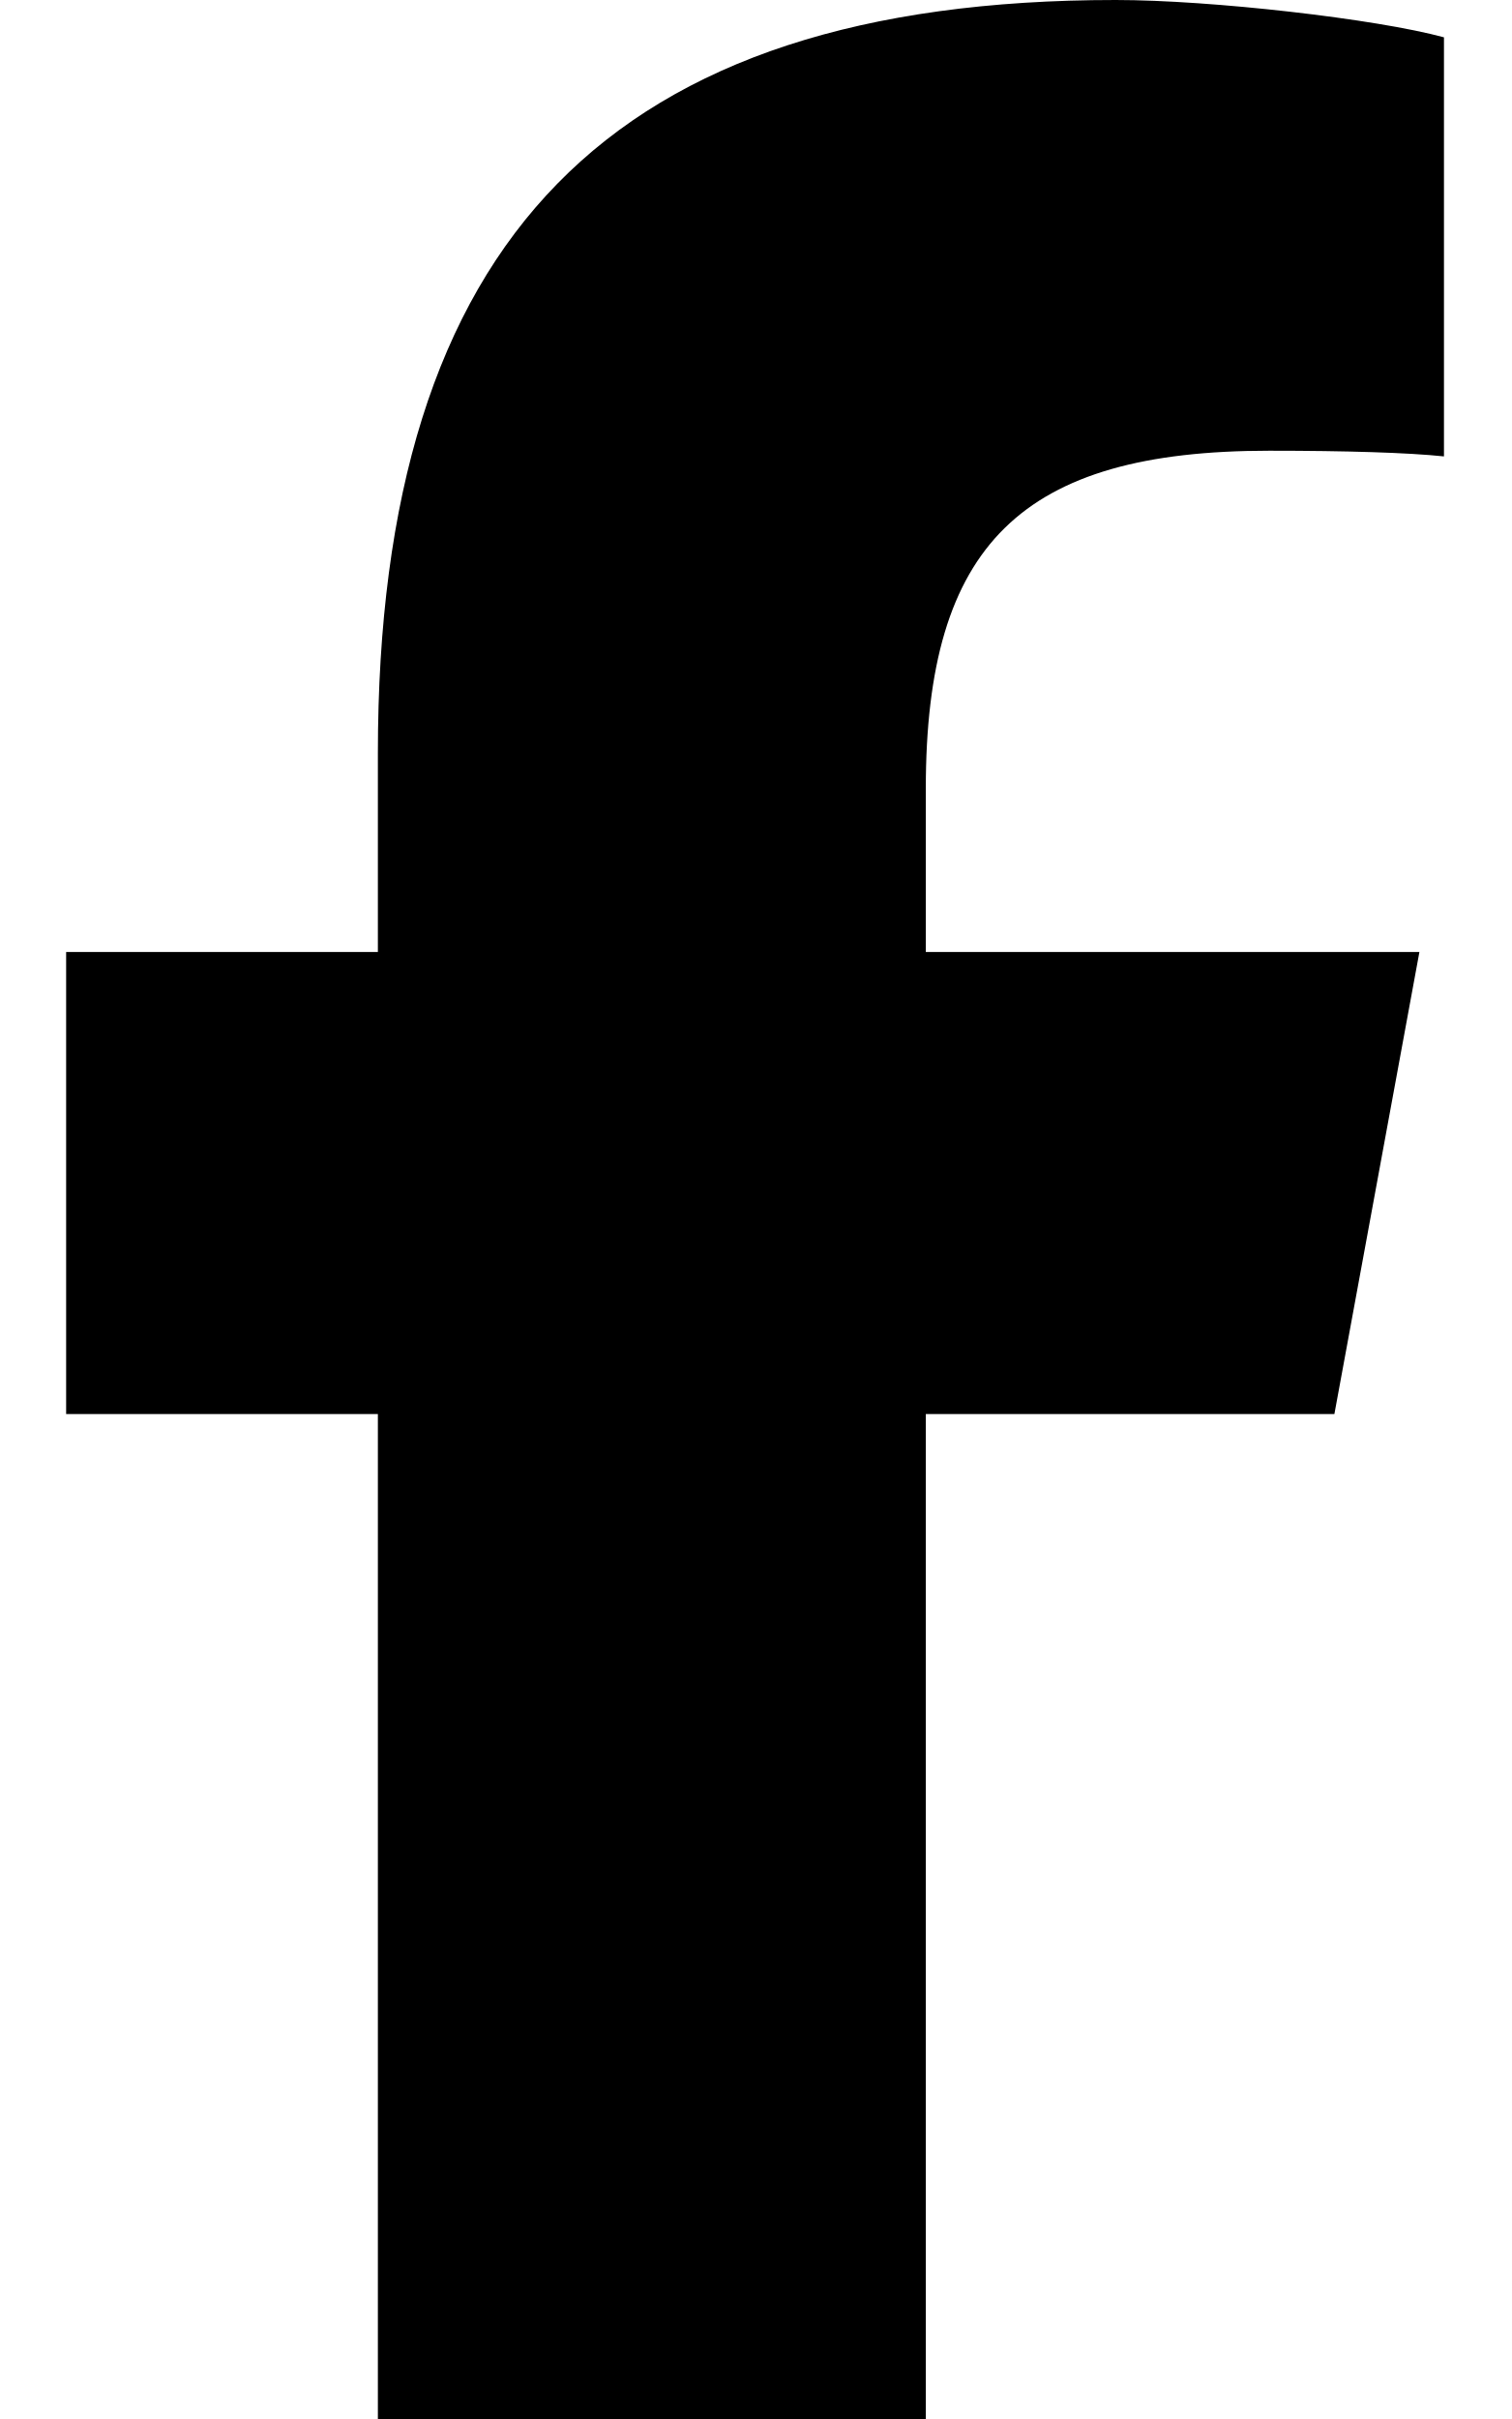
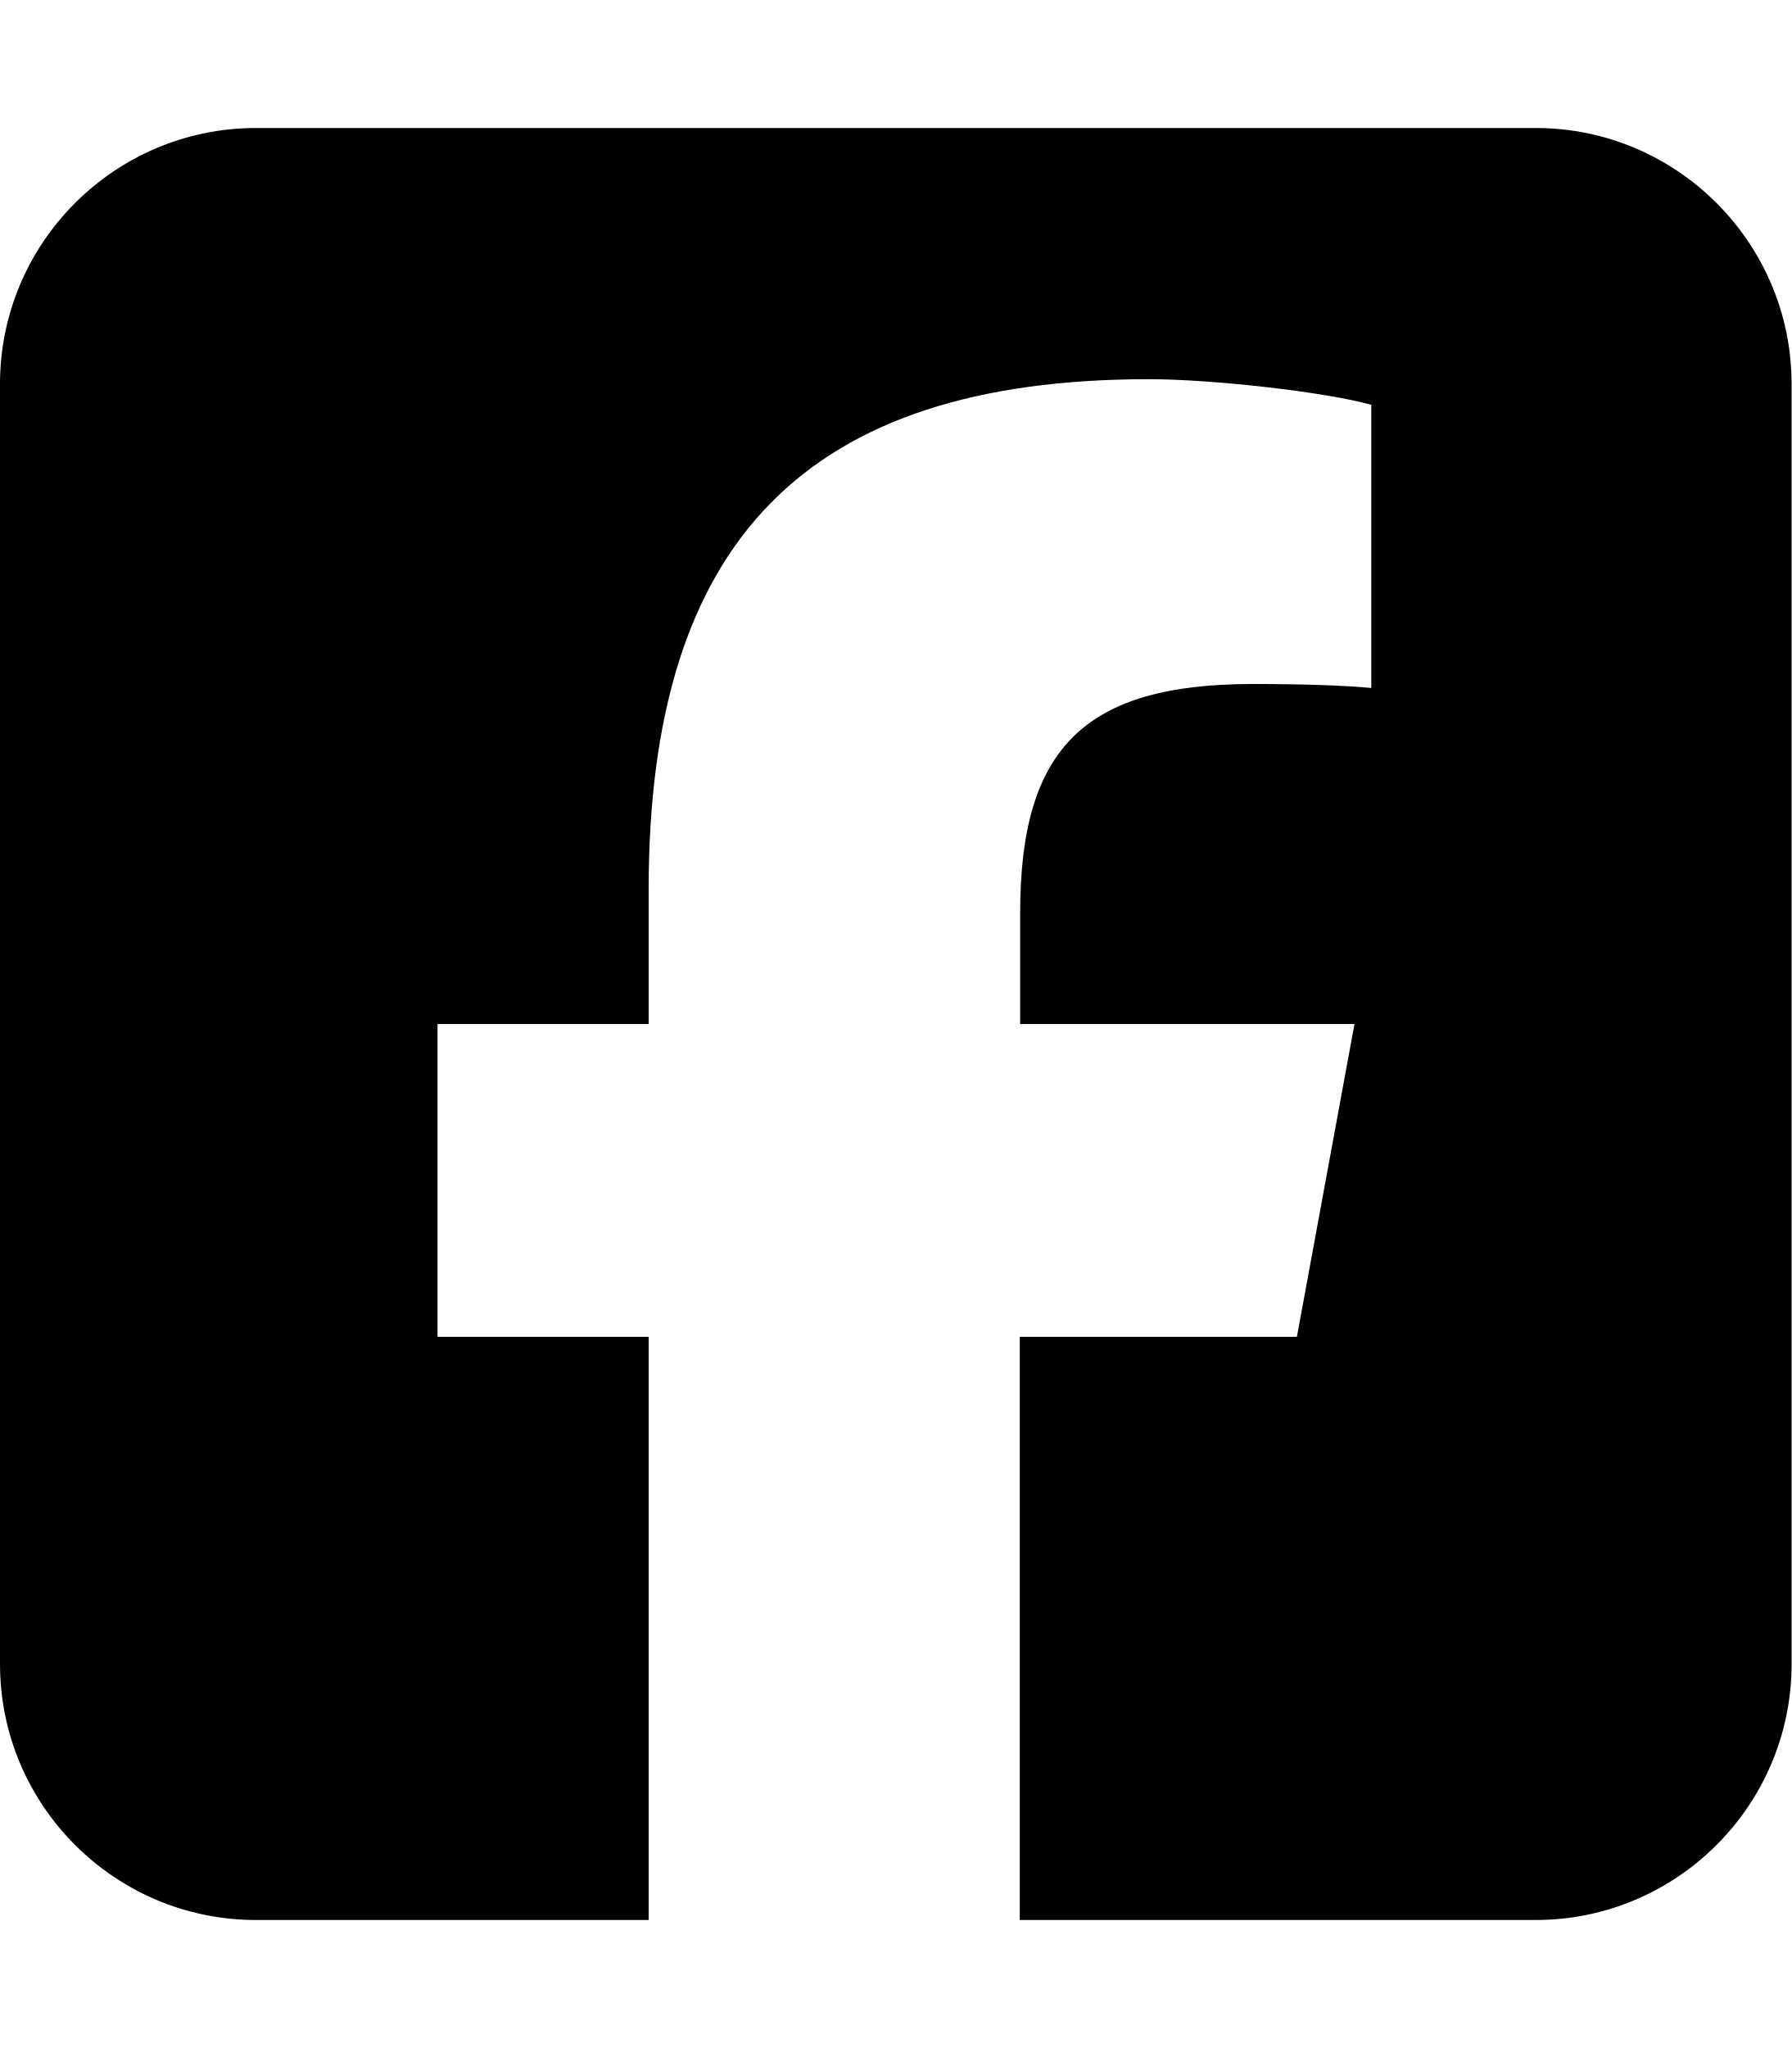
- <svg xmlns="http://www.w3.org/2000/svg" viewBox="0 0 320 512">
-   <path d="M80 299.3V512H196V299.3h86.5l18-97.8H196V166.9c0-51.7 20.3-71.5 72.7-71.5c16.3 0 29.4 .4 37 1.2V7.9C291.4 4 256.4 0 236.2 0C129.3 0 80 50.5 80 159.4v42.1H14v97.8H80z" />
+ <svg xmlns="http://www.w3.org/2000/svg" viewBox="0 0 448 512">
+   <path d="M64 32C28.7 32 0 60.7 0 96v320c0 35.3 28.7 64 64 64h98.2V334.2h-52.8V256h52.8v-33.7c0-87.1 39.4-127.5 125-127.5 16.2 0 44.2 3.2 55.7 6.4V172c-6-.6-16.5-1-29.6-1-42 0-58.2 15.9-58.2 57.2V256h83.6l-14.4 78.2H255V480h129c35.3 0 64-28.7 64-64V96c0-35.3-28.7-64-64-64H64z" />
</svg>
